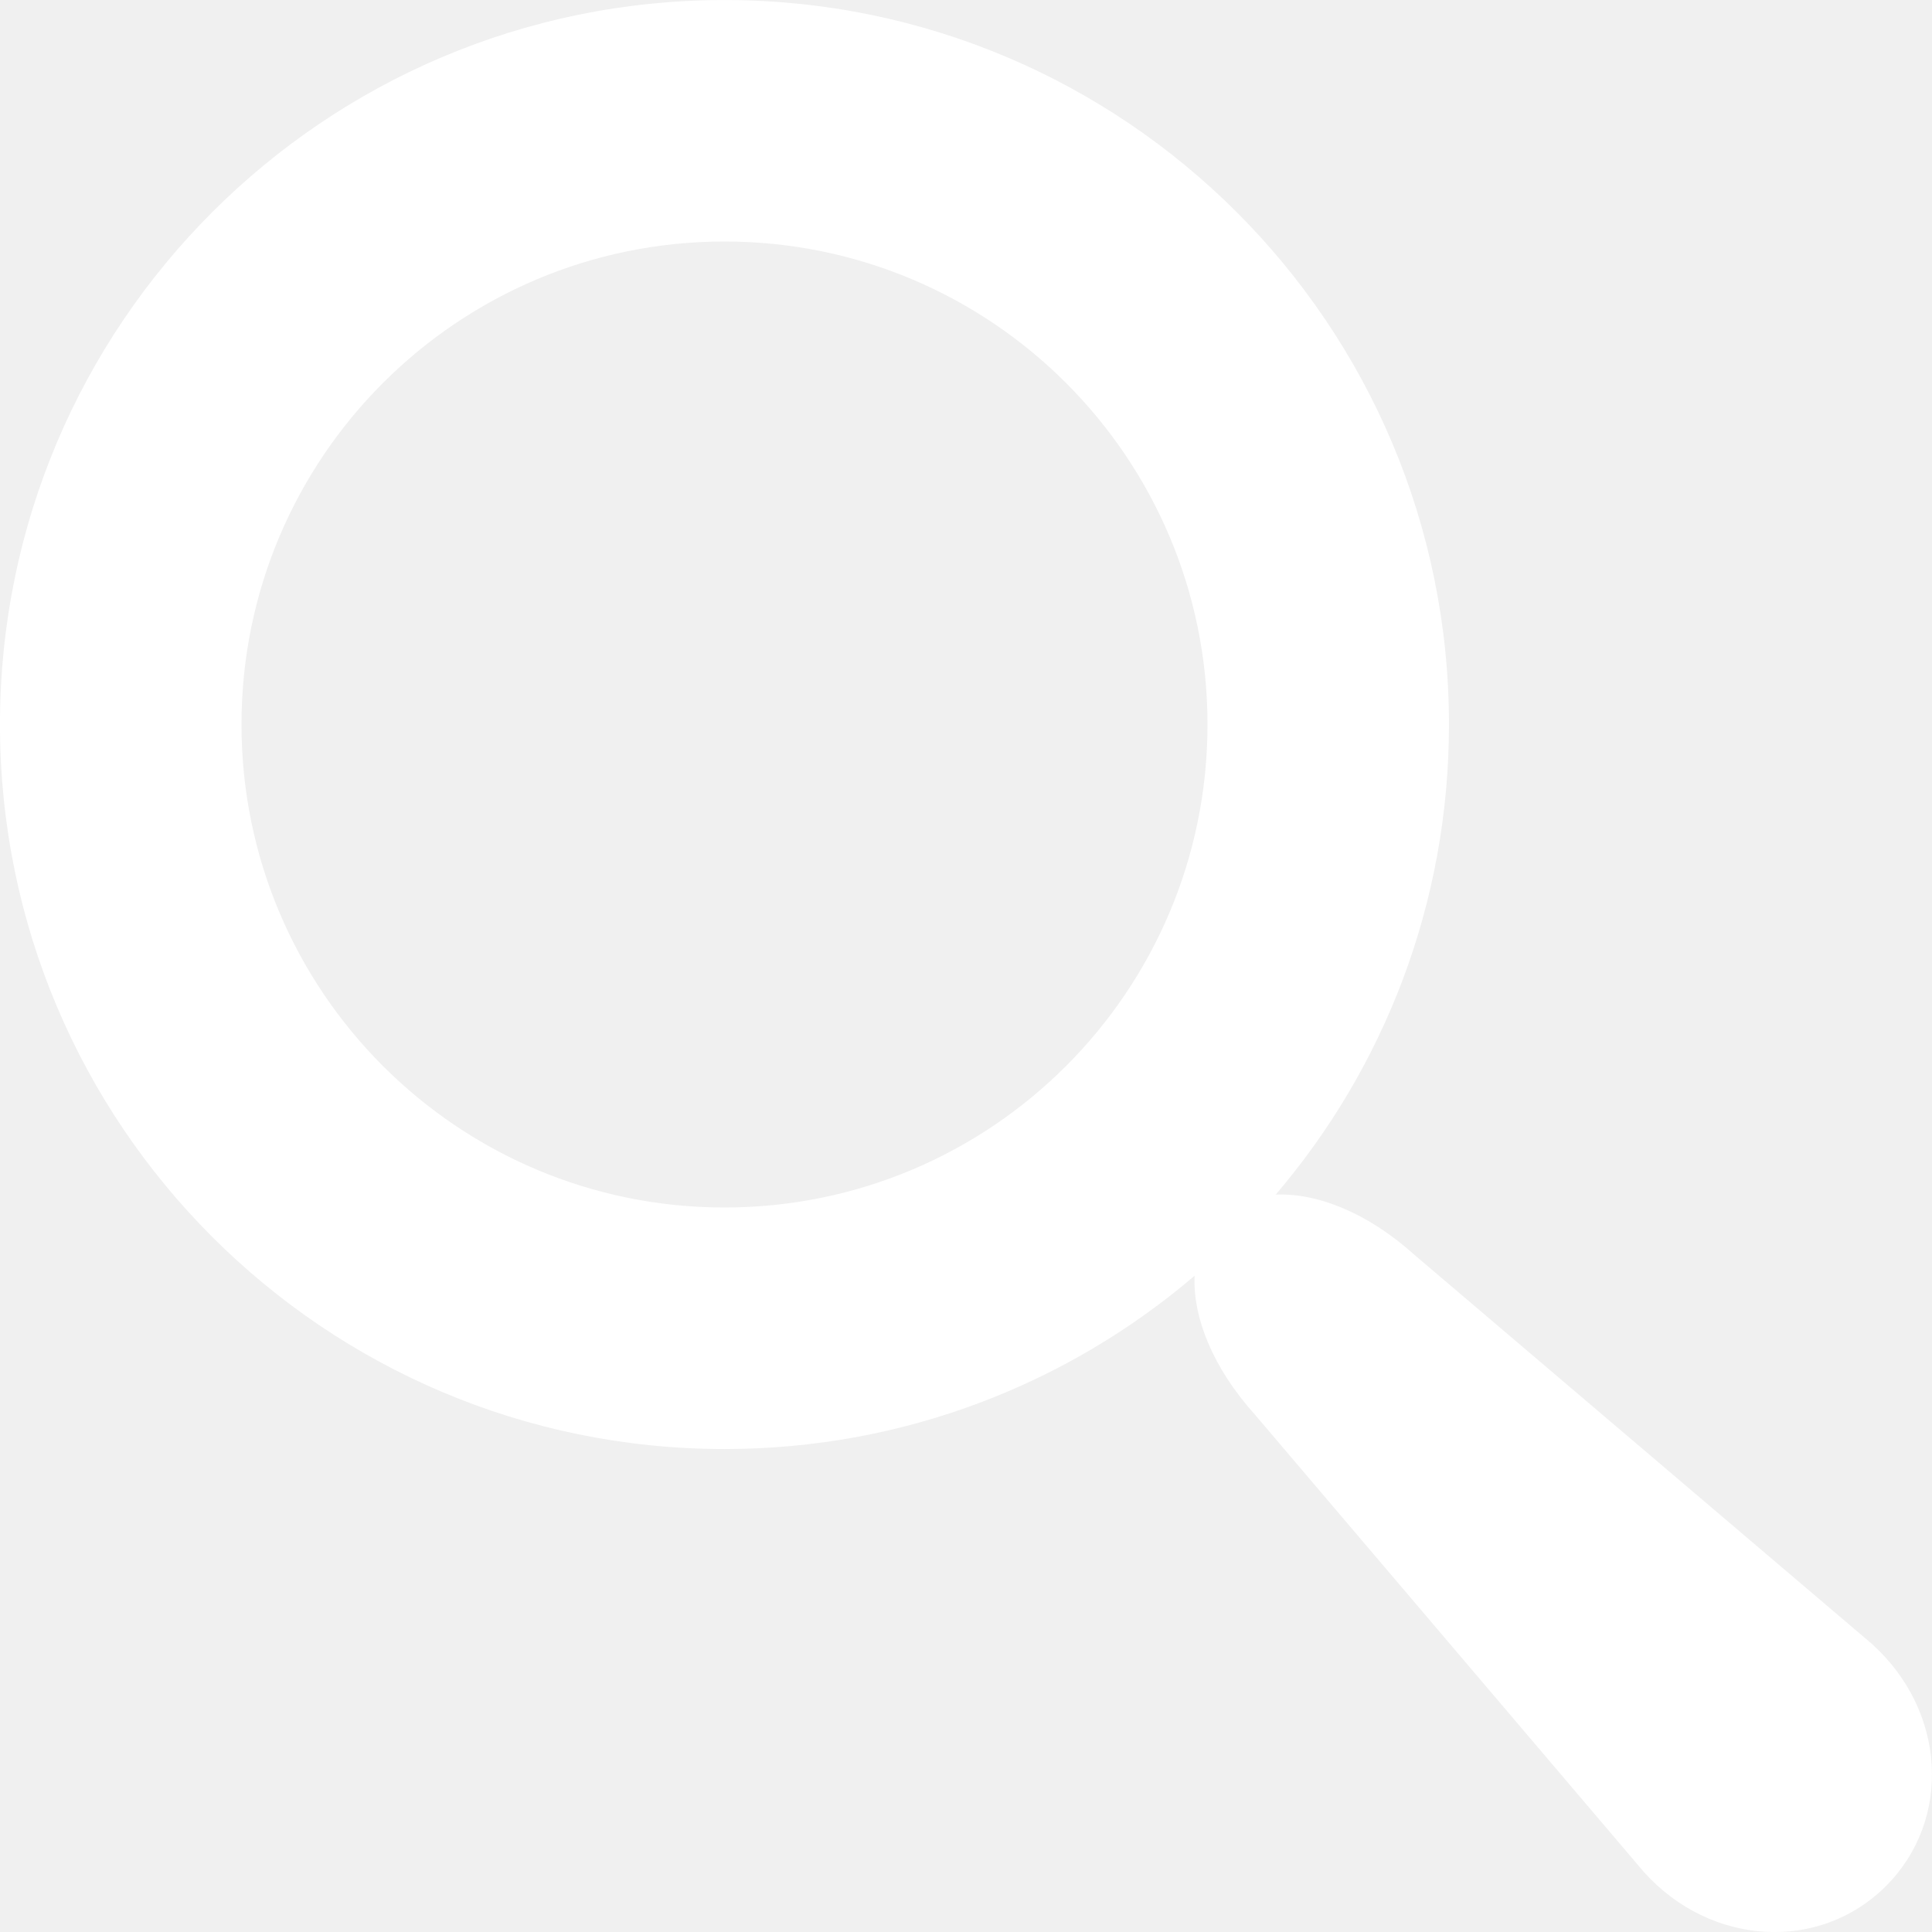
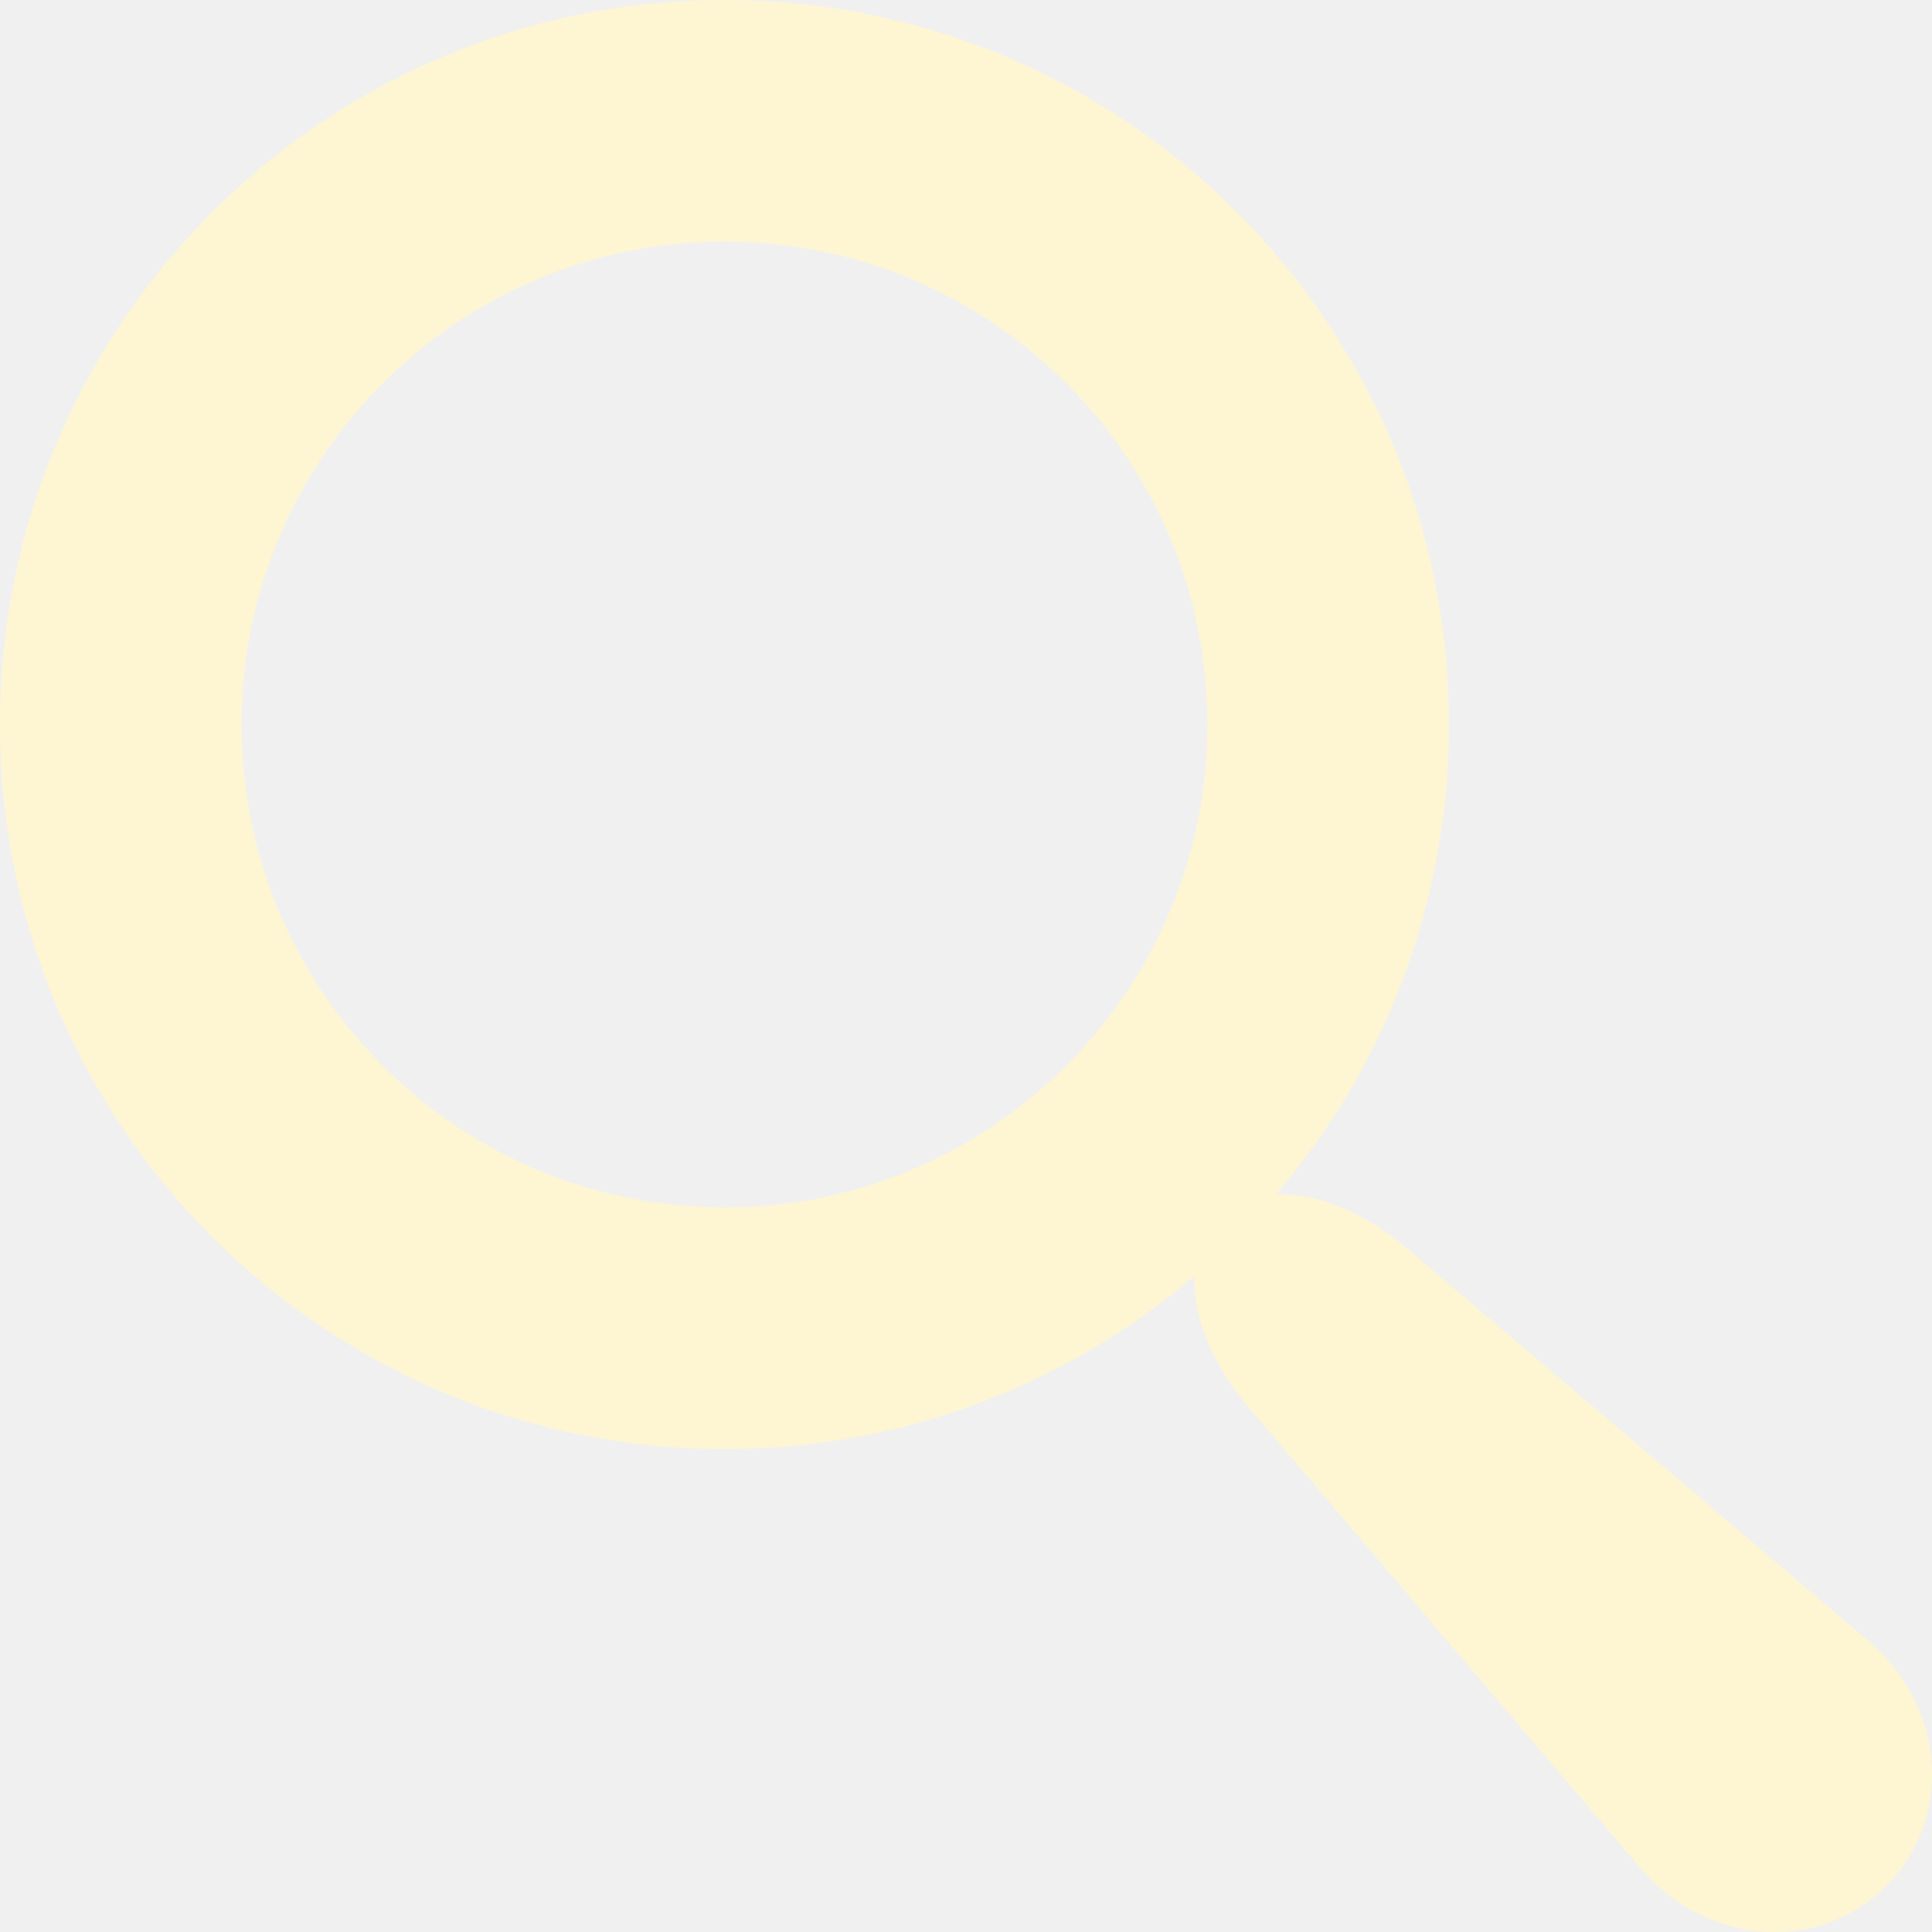
<svg xmlns="http://www.w3.org/2000/svg" version="1.1" width="64" height="64" viewBox="0 0 64 64">
-   <path fill="#fff" d="M62.016 54.462l-15.16-12.893c-1.567-1.41-3.243-2.058-4.597-1.995 3.578-4.192 5.74-9.63 5.74-15.573 0-13.255-10.745-24-24-24s-24 10.745-24 24 10.745 24 24 24c5.944 0 11.382-2.162 15.574-5.74-0.063 1.354 0.585 3.030 1.995 4.597l12.893 15.16c2.208 2.453 5.814 2.66 8.014 0.46s1.993-5.806-0.46-8.014zM24 40c-8.836 0-16-7.163-16-16s7.163-16 16-16 16 7.163 16 16-7.163 16-16 16z" />
+   <path fill="hsl(49, 96%, 91%)" d="M62.016 54.462l-15.16-12.893c-1.567-1.41-3.243-2.058-4.597-1.995 3.578-4.192 5.74-9.63 5.74-15.573 0-13.255-10.745-24-24-24s-24 10.745-24 24 10.745 24 24 24c5.944 0 11.382-2.162 15.574-5.74-0.063 1.354 0.585 3.030 1.995 4.597l12.893 15.16c2.208 2.453 5.814 2.66 8.014 0.46s1.993-5.806-0.46-8.014zM24 40c-8.836 0-16-7.163-16-16s7.163-16 16-16 16 7.163 16 16-7.163 16-16 16z" />
</svg>
